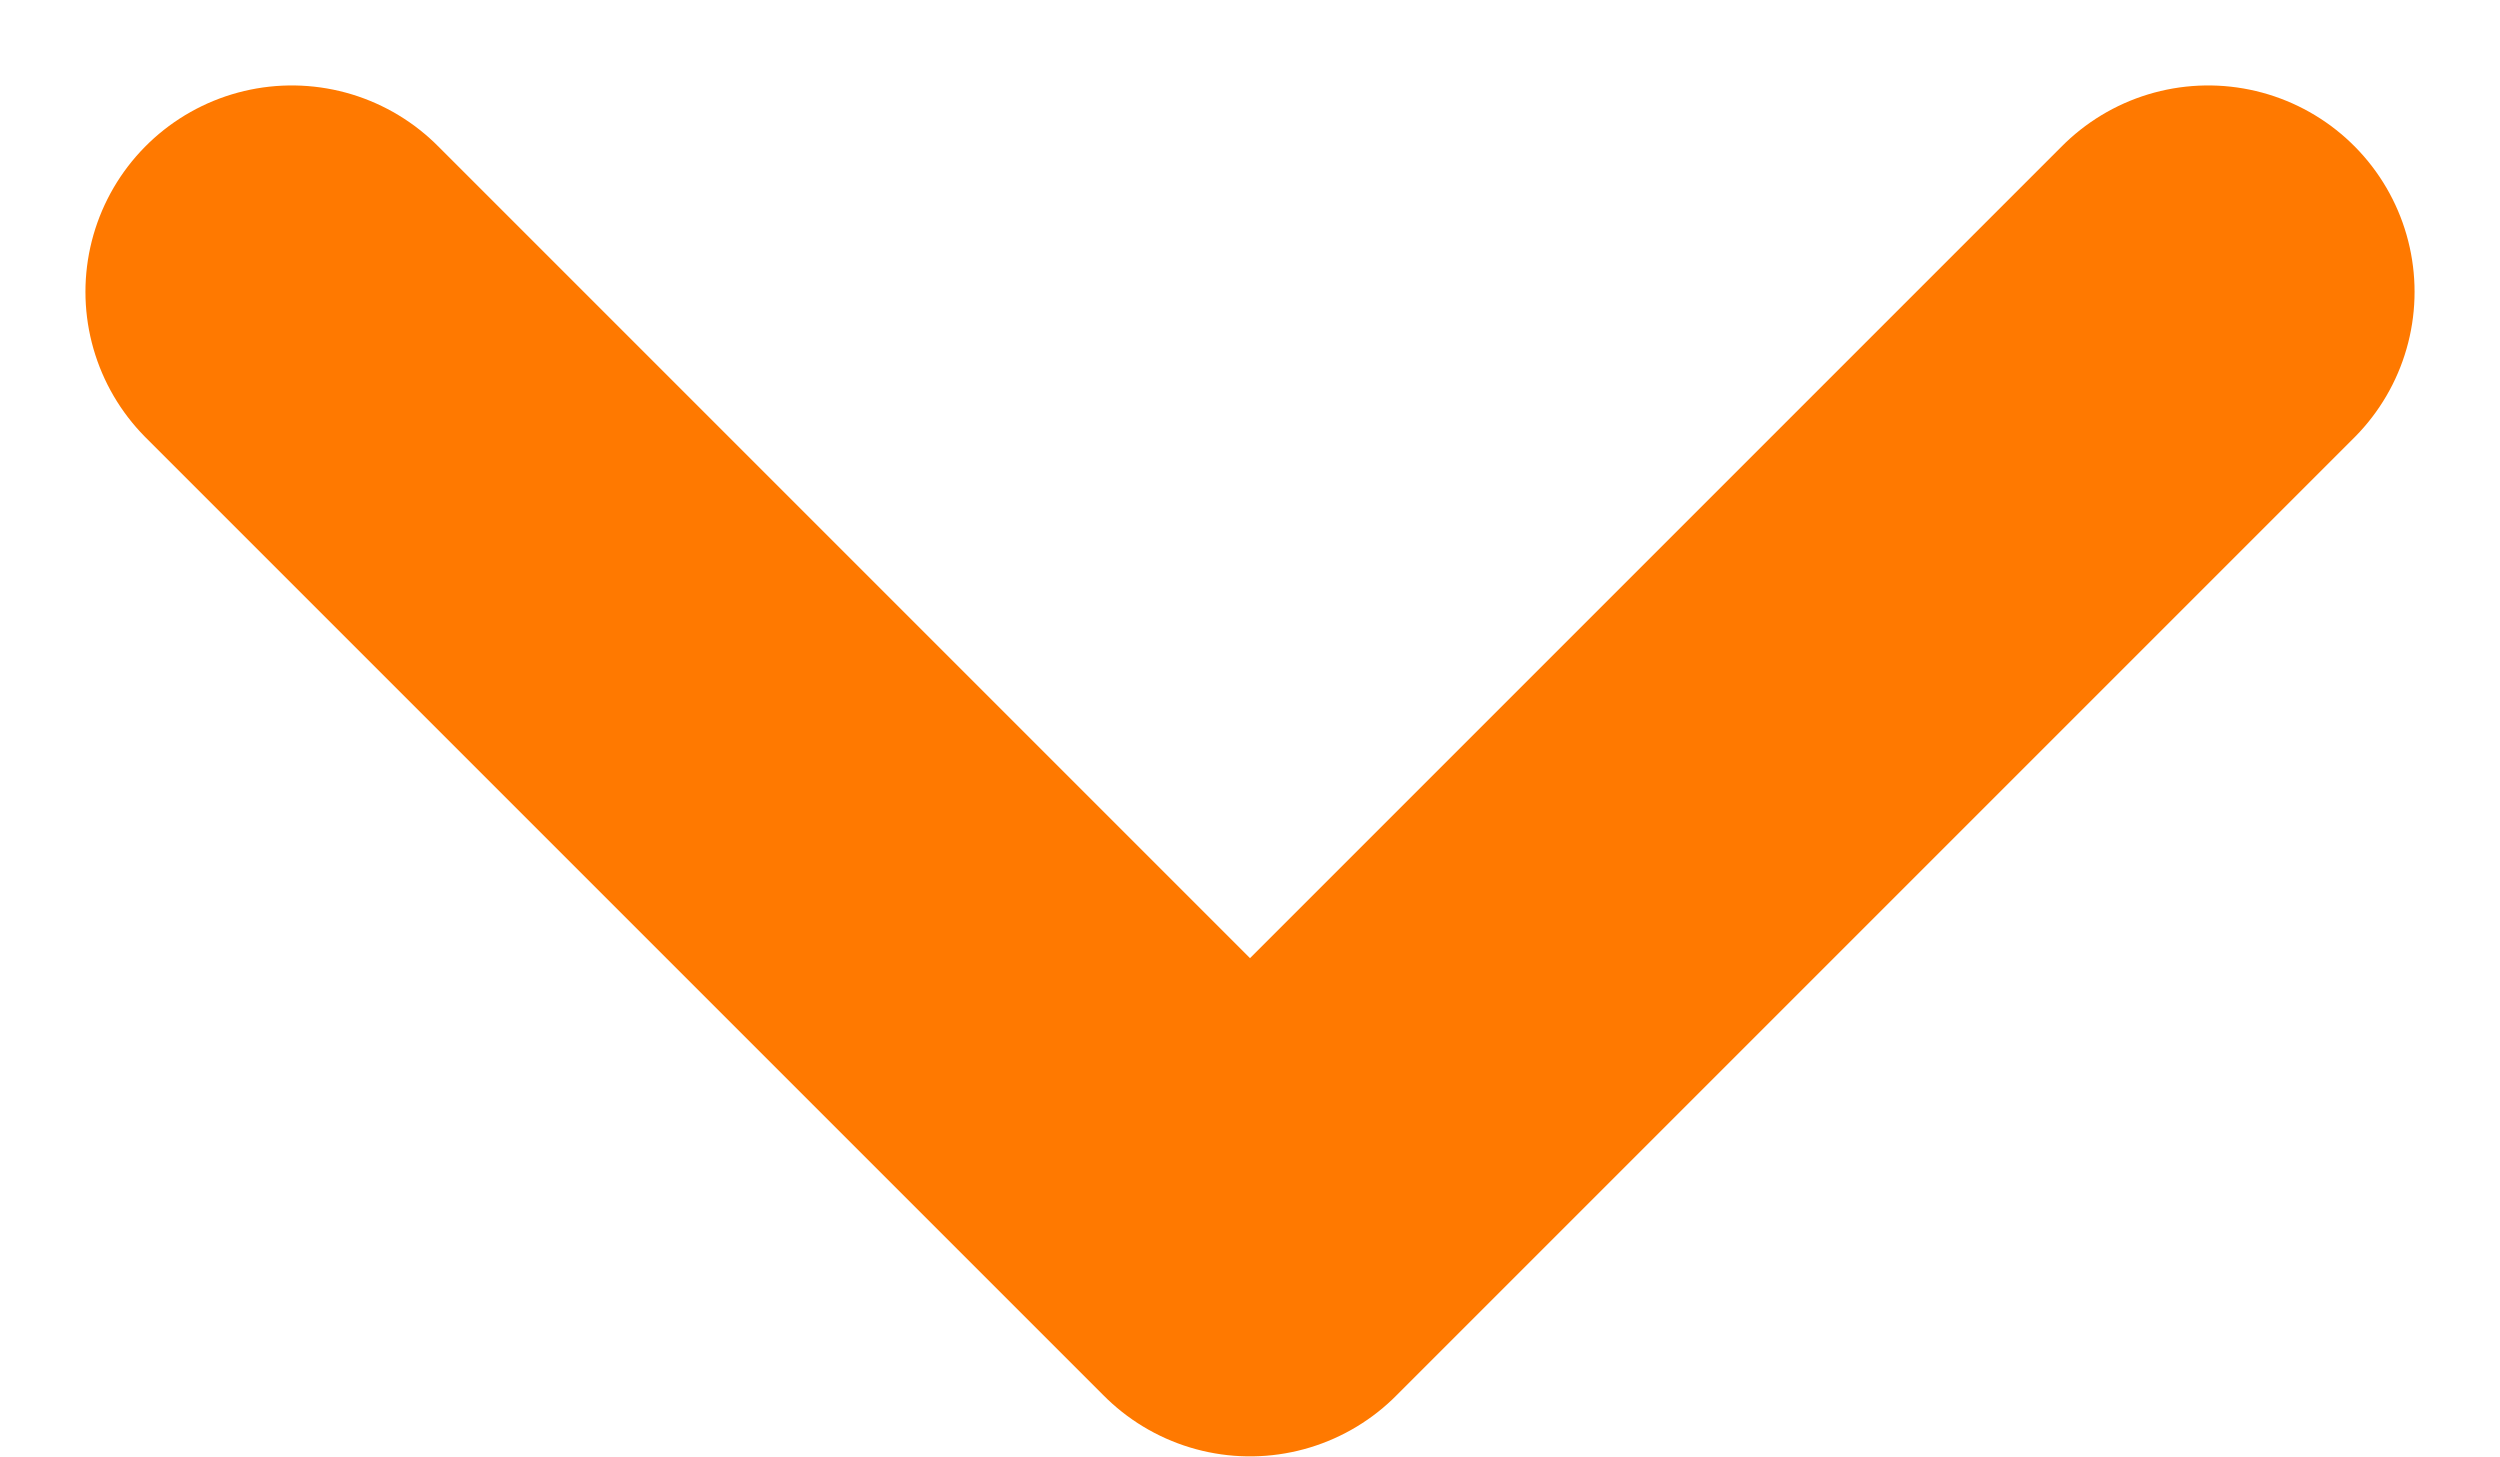
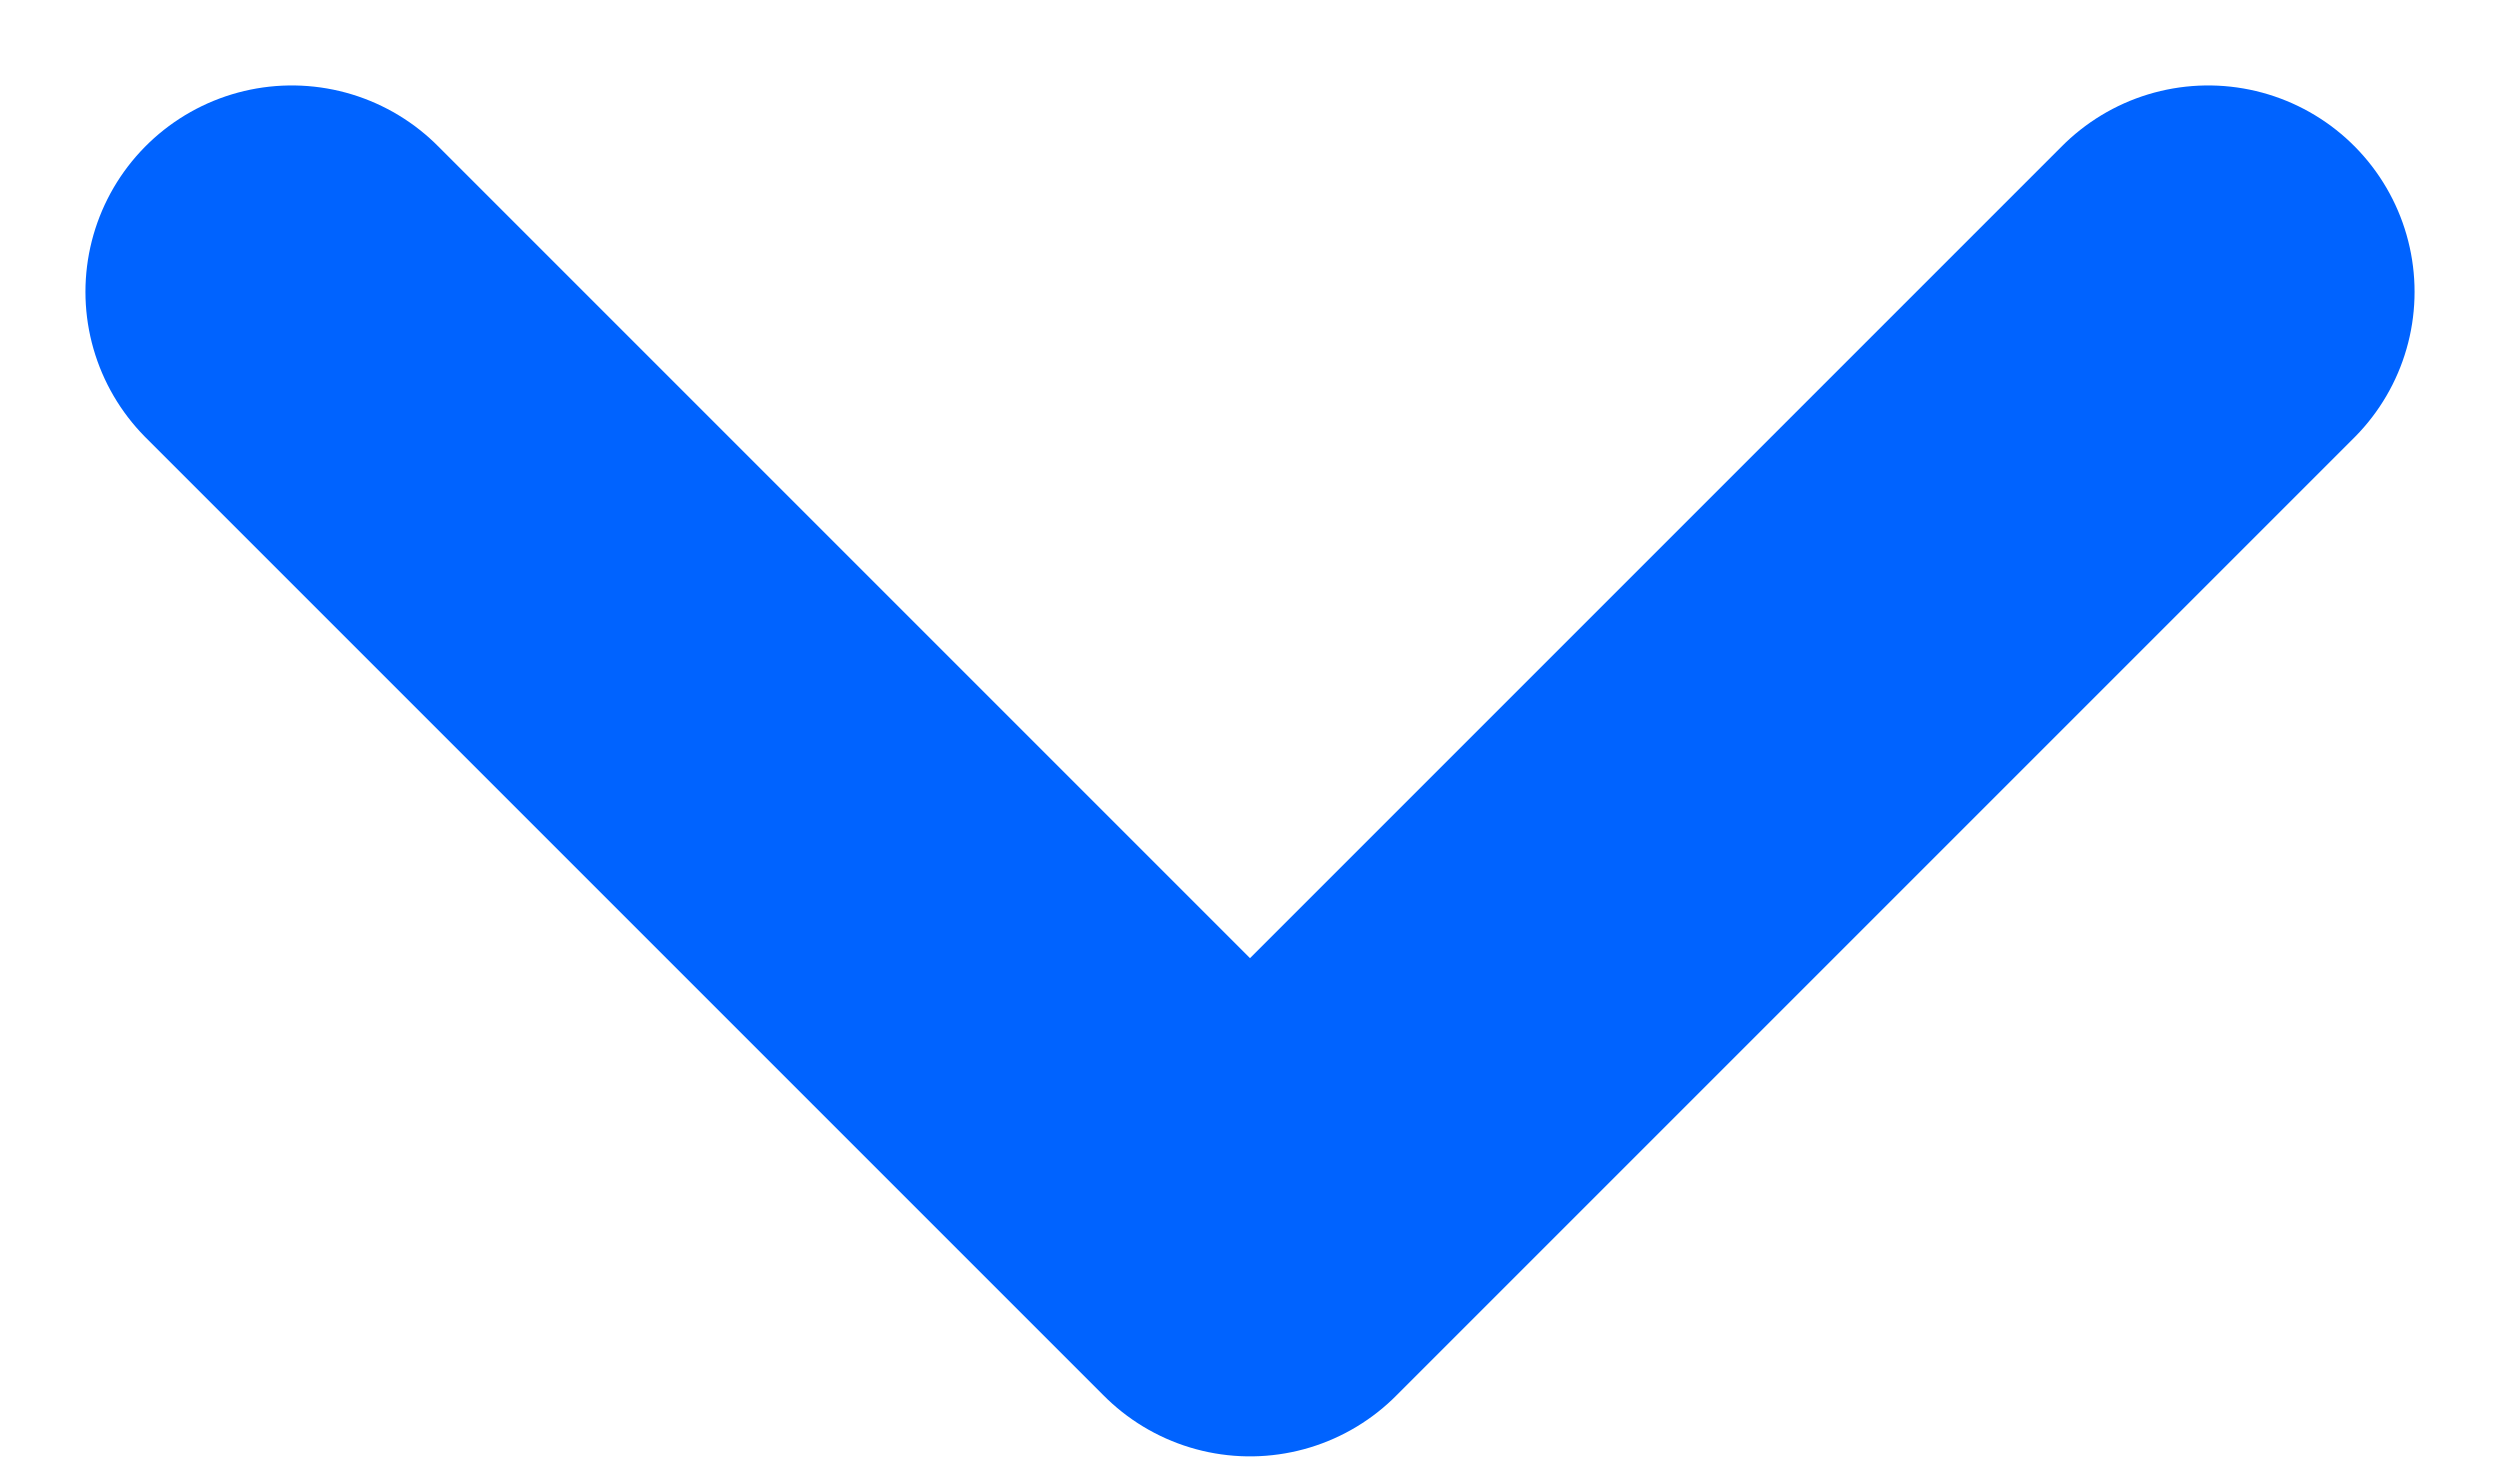
<svg xmlns="http://www.w3.org/2000/svg" width="12.114" height="7.057" viewBox="0 0 12.114 7.057">
-   <path id="Path_1" data-name="Path 1" d="M611.641,59.191l4.643,4.643,4.643-4.643" transform="translate(-610.227 -57.777)" fill="none" stroke="#ff7900" stroke-linecap="round" stroke-linejoin="round" stroke-width="2" />
+   <path id="Path_1" data-name="Path 1" d="M611.641,59.191l4.643,4.643,4.643-4.643" transform="translate(-610.227 -57.777)" fill="none" stroke="#0063FF" stroke-linecap="round" stroke-linejoin="round" stroke-width="2" />
</svg>
